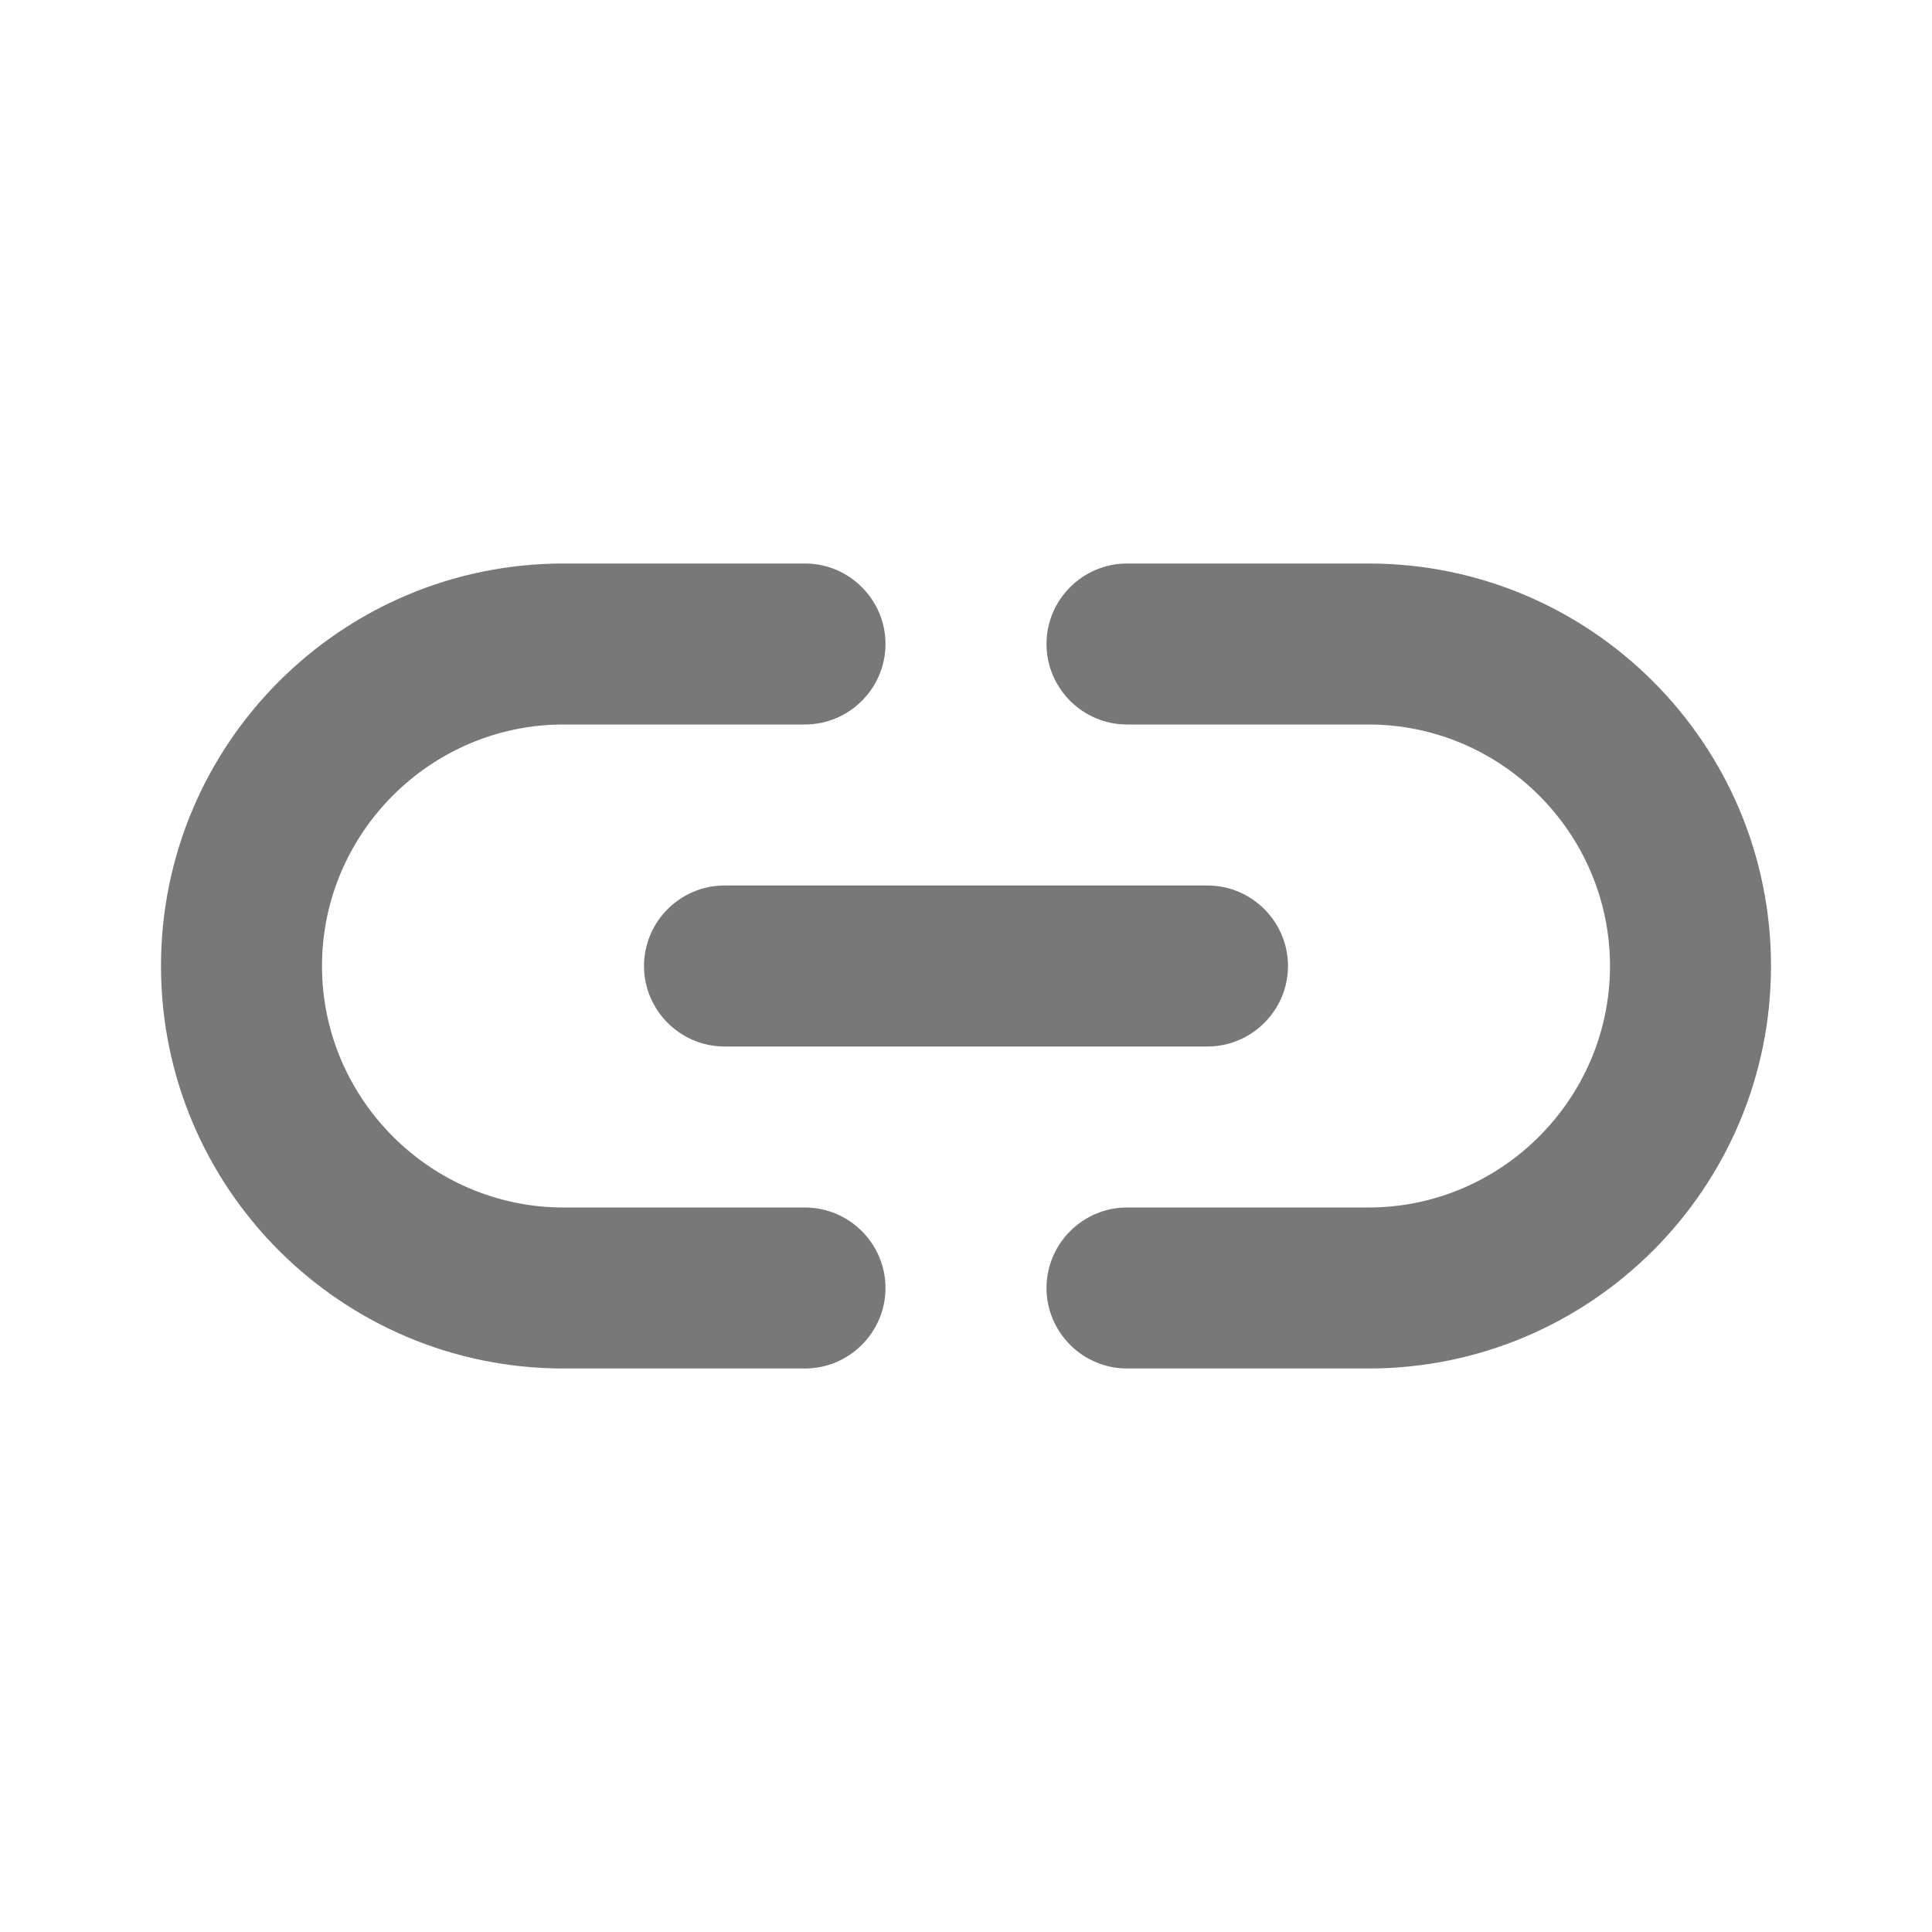
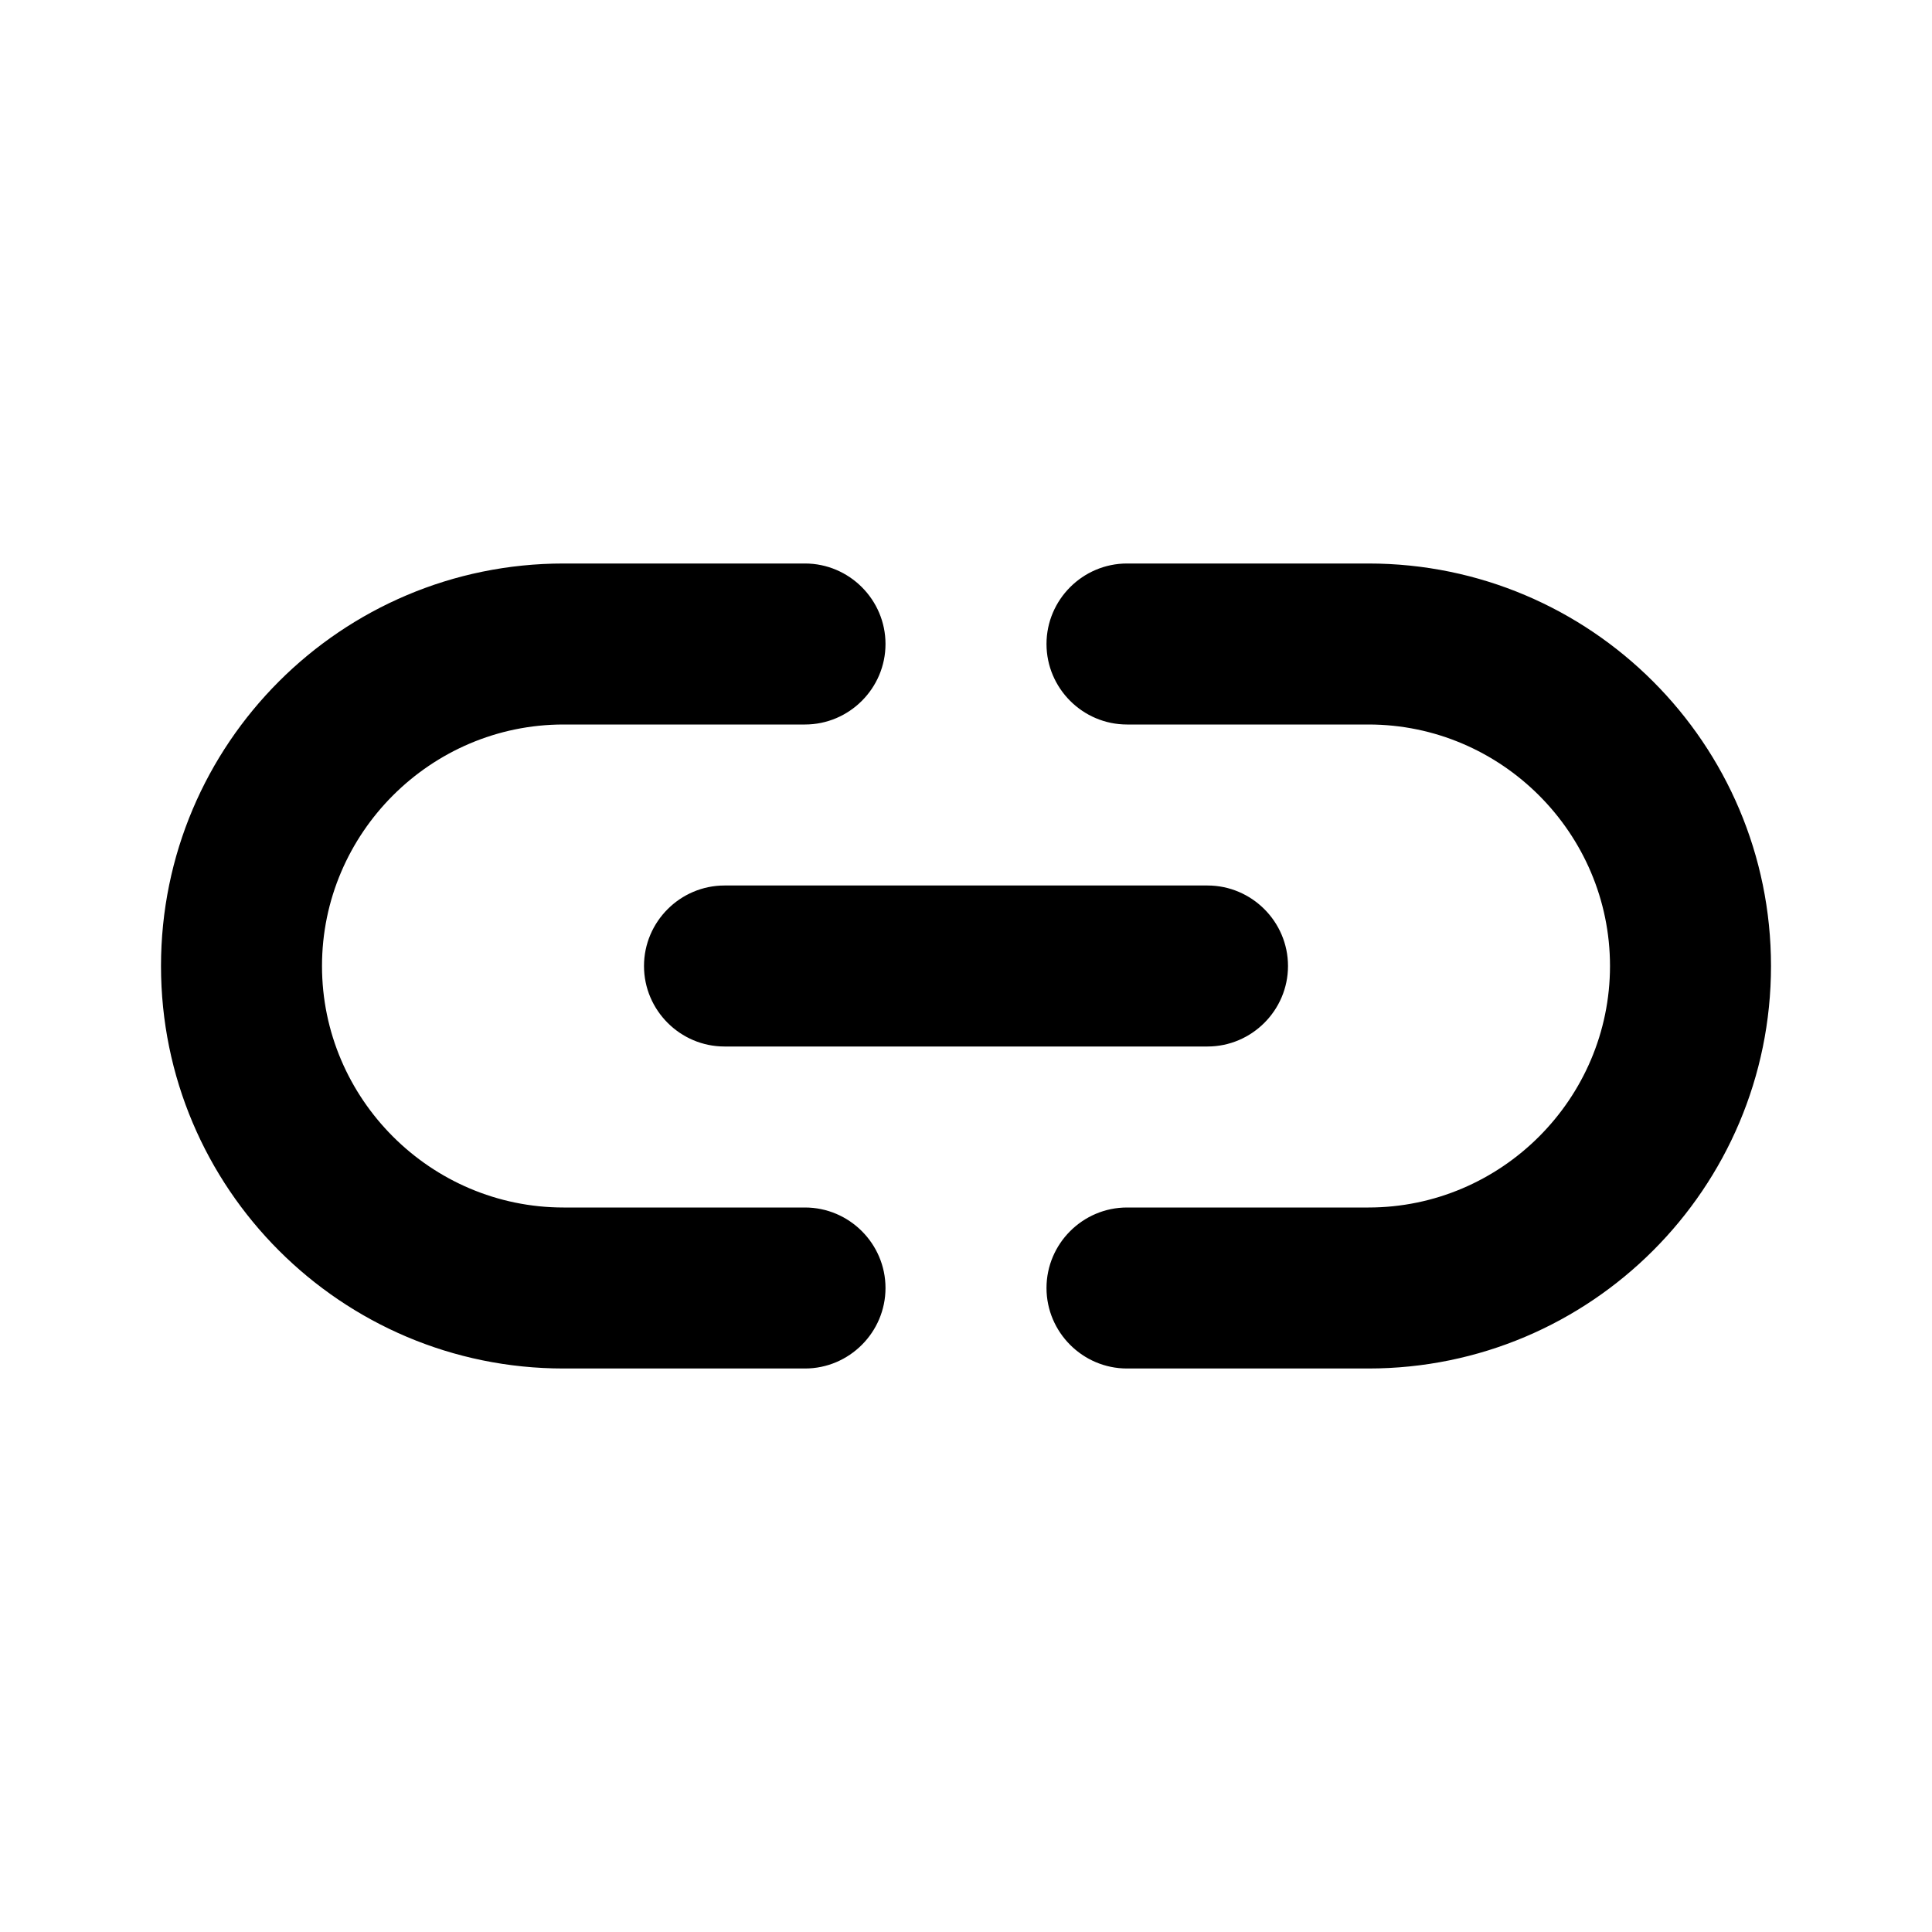
<svg xmlns="http://www.w3.org/2000/svg" width="24" height="24" viewBox="0 0 24 24" fill="none">
-   <path d="M17 7H14C13.45 7 13 7.45 13 8C13 8.55 13.45 9 14 9H17C18.65 9 20 10.35 20 12C20 13.65 18.65 15 17 15H14C13.45 15 13 15.45 13 16C13 16.55 13.45 17 14 17H17C19.76 17 22 14.76 22 12C22 9.24 19.76 7 17 7ZM8 12C8 12.55 8.45 13 9 13H15C15.55 13 16 12.55 16 12C16 11.45 15.55 11 15 11H9C8.45 11 8 11.45 8 12ZM10 15H7C5.35 15 4 13.65 4 12C4 10.35 5.35 9 7 9H10C10.55 9 11 8.55 11 8C11 7.45 10.55 7 10 7H7C4.24 7 2 9.24 2 12C2 14.76 4.24 17 7 17H10C10.55 17 11 16.55 11 16C11 15.45 10.55 15 10 15Z" fill="#787878" />
+   <path d="M17 7H14C13.45 7 13 7.45 13 8C13 8.55 13.45 9 14 9H17C18.65 9 20 10.35 20 12C20 13.65 18.65 15 17 15H14C13.45 15 13 15.45 13 16C13 16.55 13.45 17 14 17H17C19.76 17 22 14.76 22 12C22 9.24 19.76 7 17 7ZM8 12C8 12.55 8.45 13 9 13H15C15.55 13 16 12.55 16 12C16 11.45 15.55 11 15 11H9C8.45 11 8 11.45 8 12ZM10 15H7C5.35 15 4 13.65 4 12C4 10.35 5.35 9 7 9H10C10.55 9 11 8.55 11 8C11 7.45 10.55 7 10 7H7C4.24 7 2 9.24 2 12C2 14.76 4.24 17 7 17H10C10.55 17 11 16.55 11 16C11 15.45 10.55 15 10 15Z" fill="currentColor" />
</svg>
